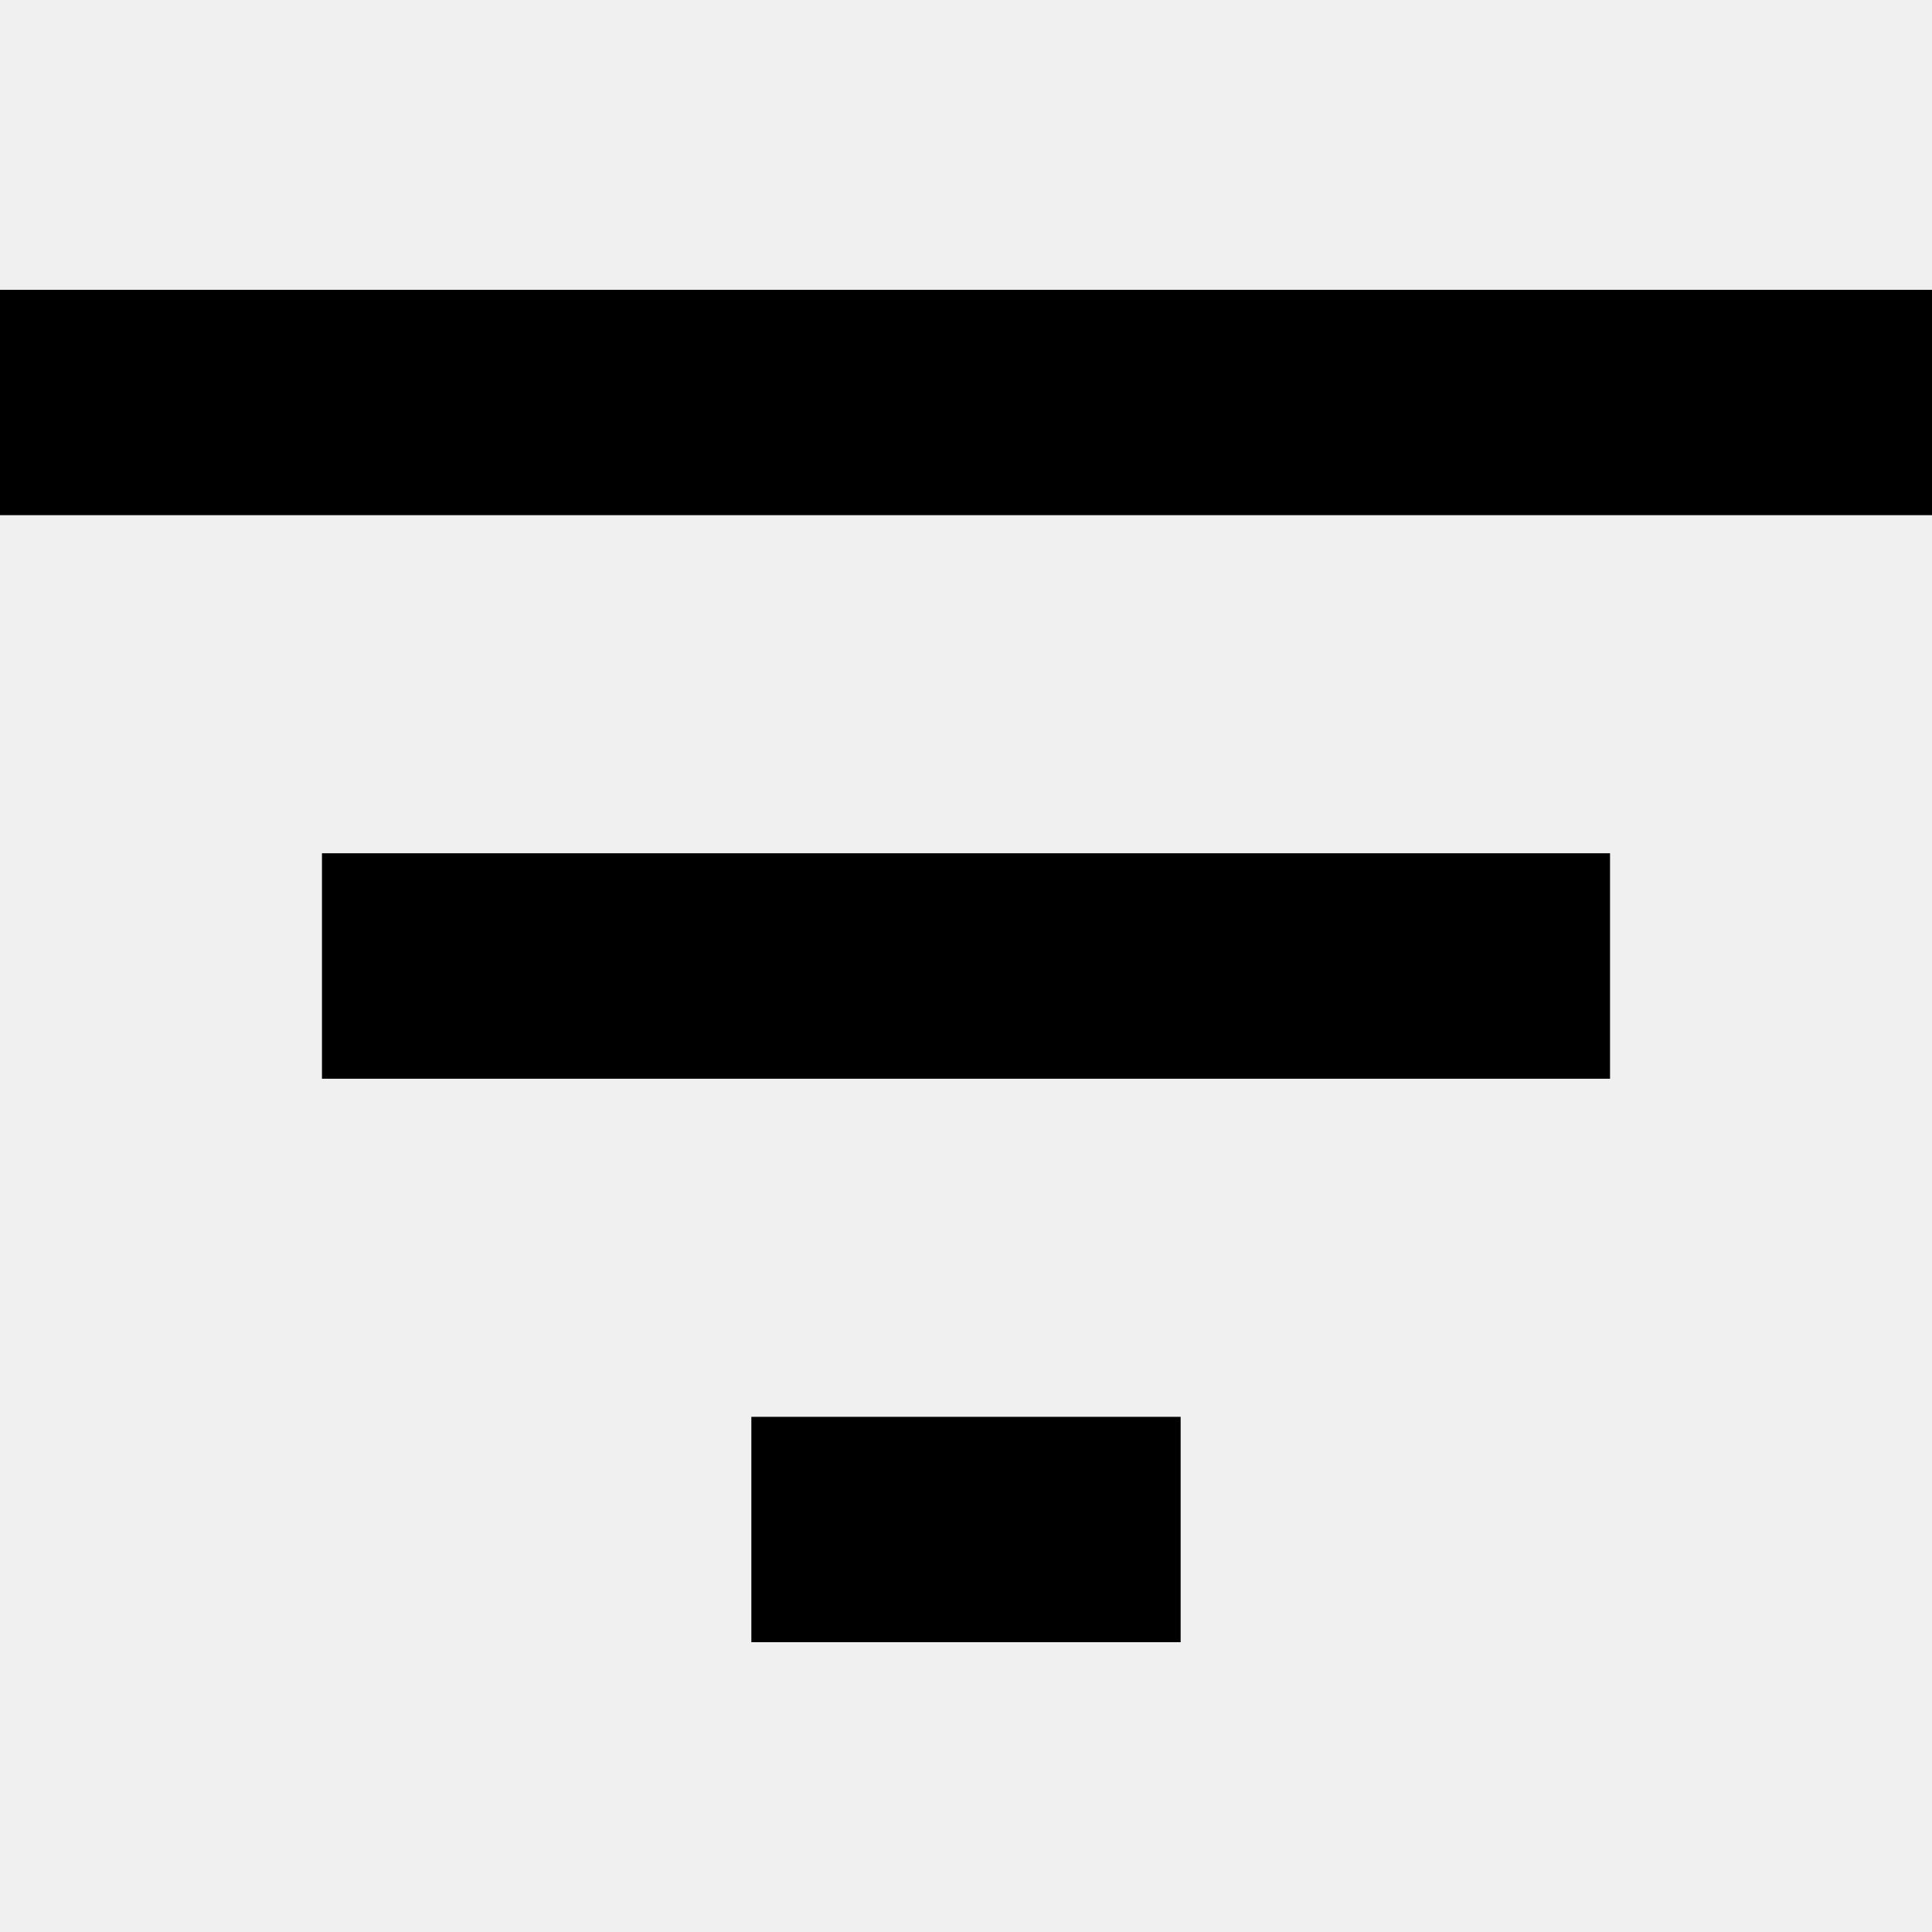
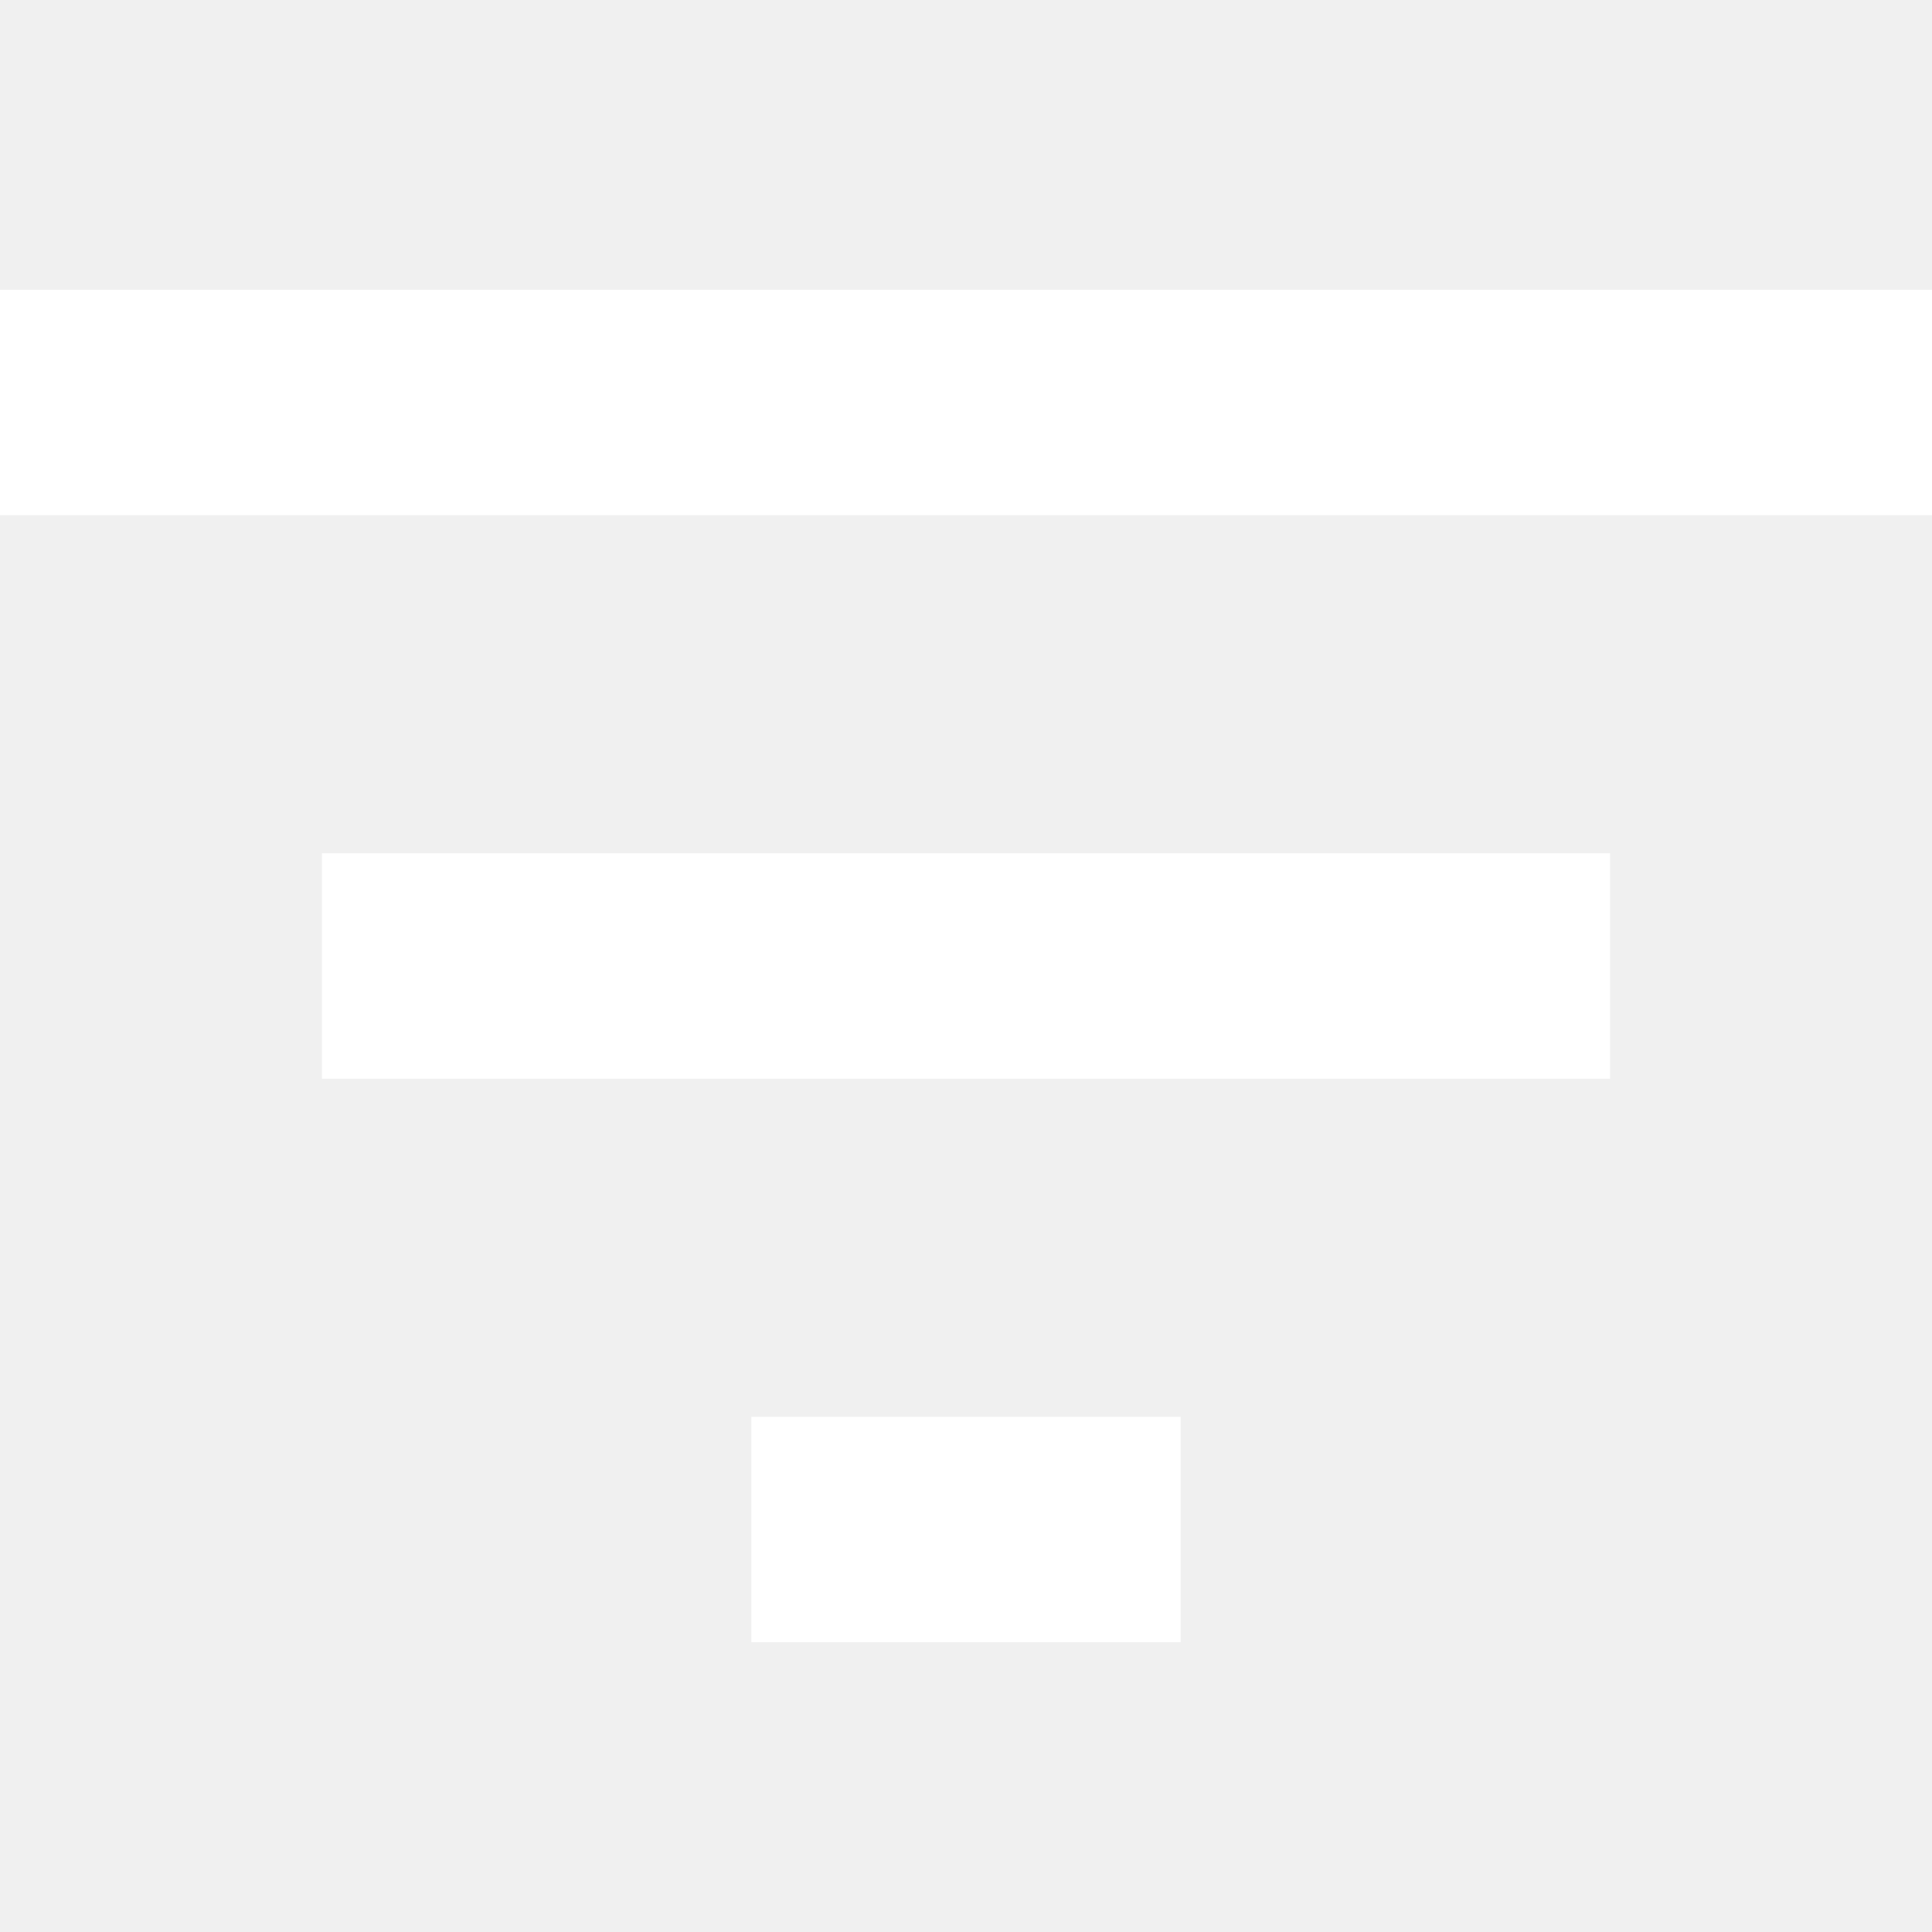
<svg xmlns="http://www.w3.org/2000/svg" width="20" height="20" viewBox="0 0 20 20" fill="none">
-   <path fill-rule="evenodd" clip-rule="evenodd" d="M0 3V5.333H20V3H0ZM3.333 11.167H16.667V8.833H3.333V11.167ZM12.222 17H7.778V14.667H12.222V17Z" fill="black" />
+   <path fill-rule="evenodd" clip-rule="evenodd" d="M0 3V5.333H20V3H0ZM3.333 11.167H16.667V8.833H3.333V11.167ZM12.222 17H7.778V14.667H12.222V17Z" fill="#fff" />
</svg>
